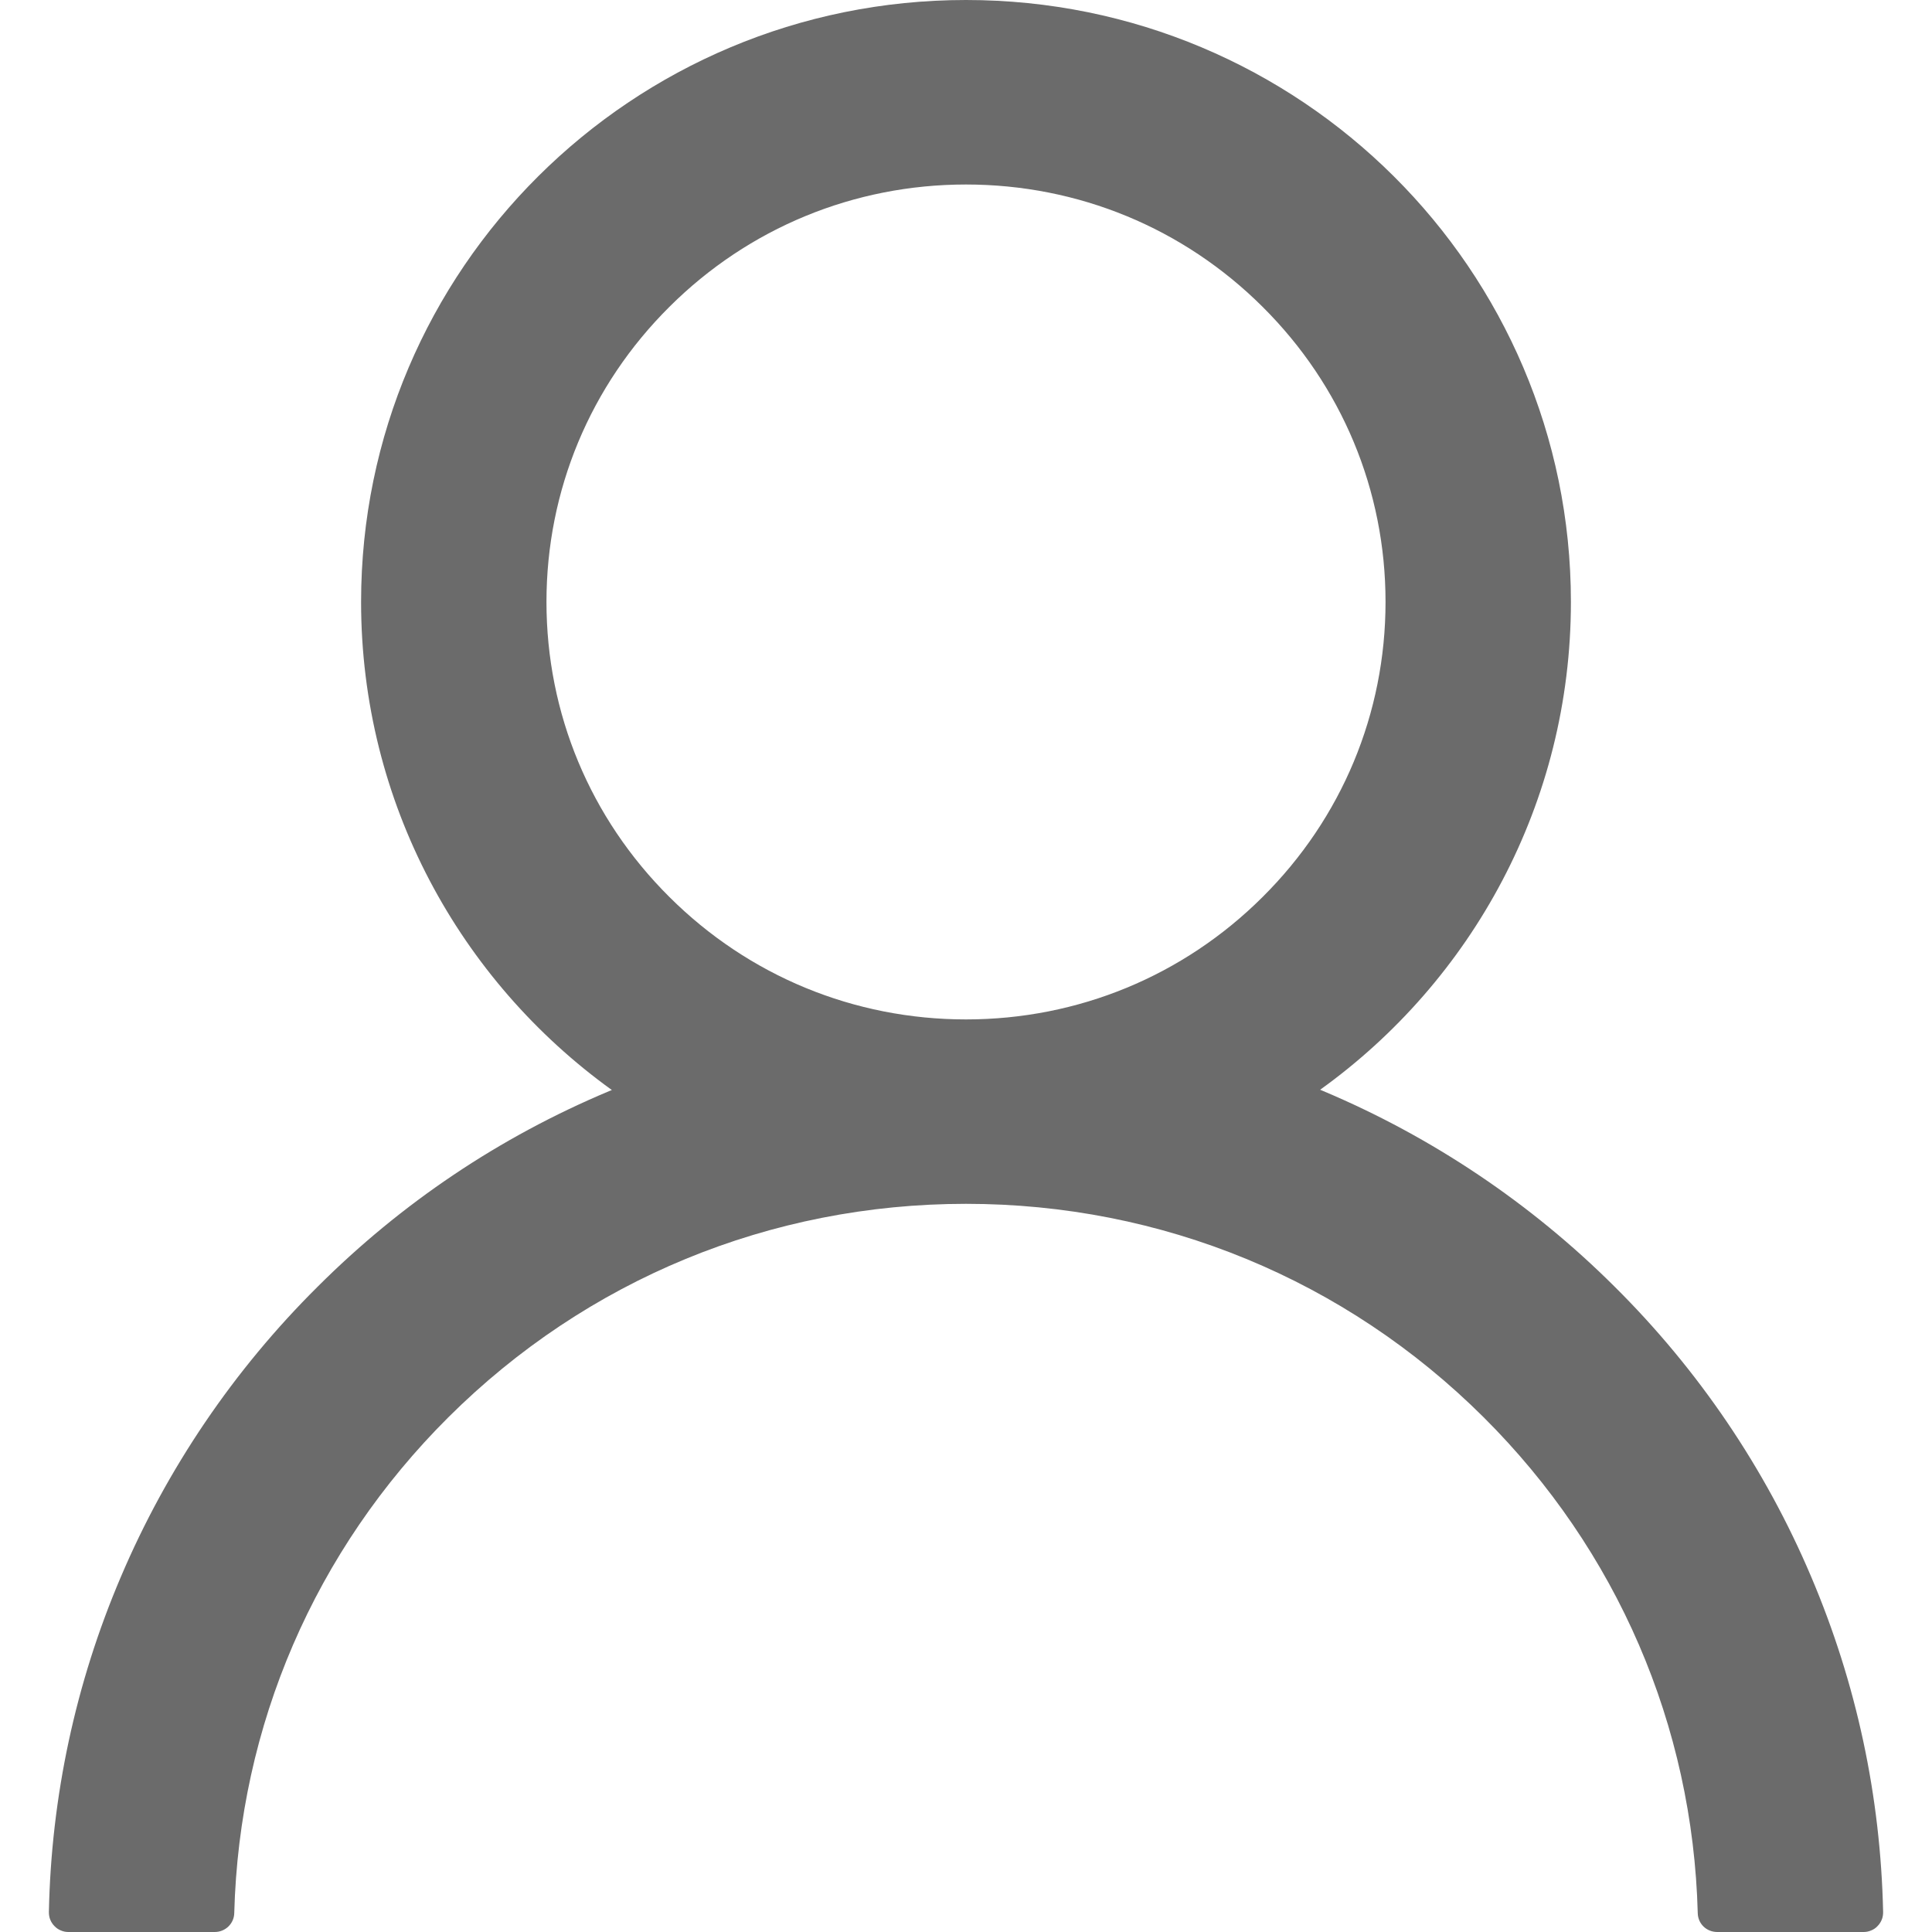
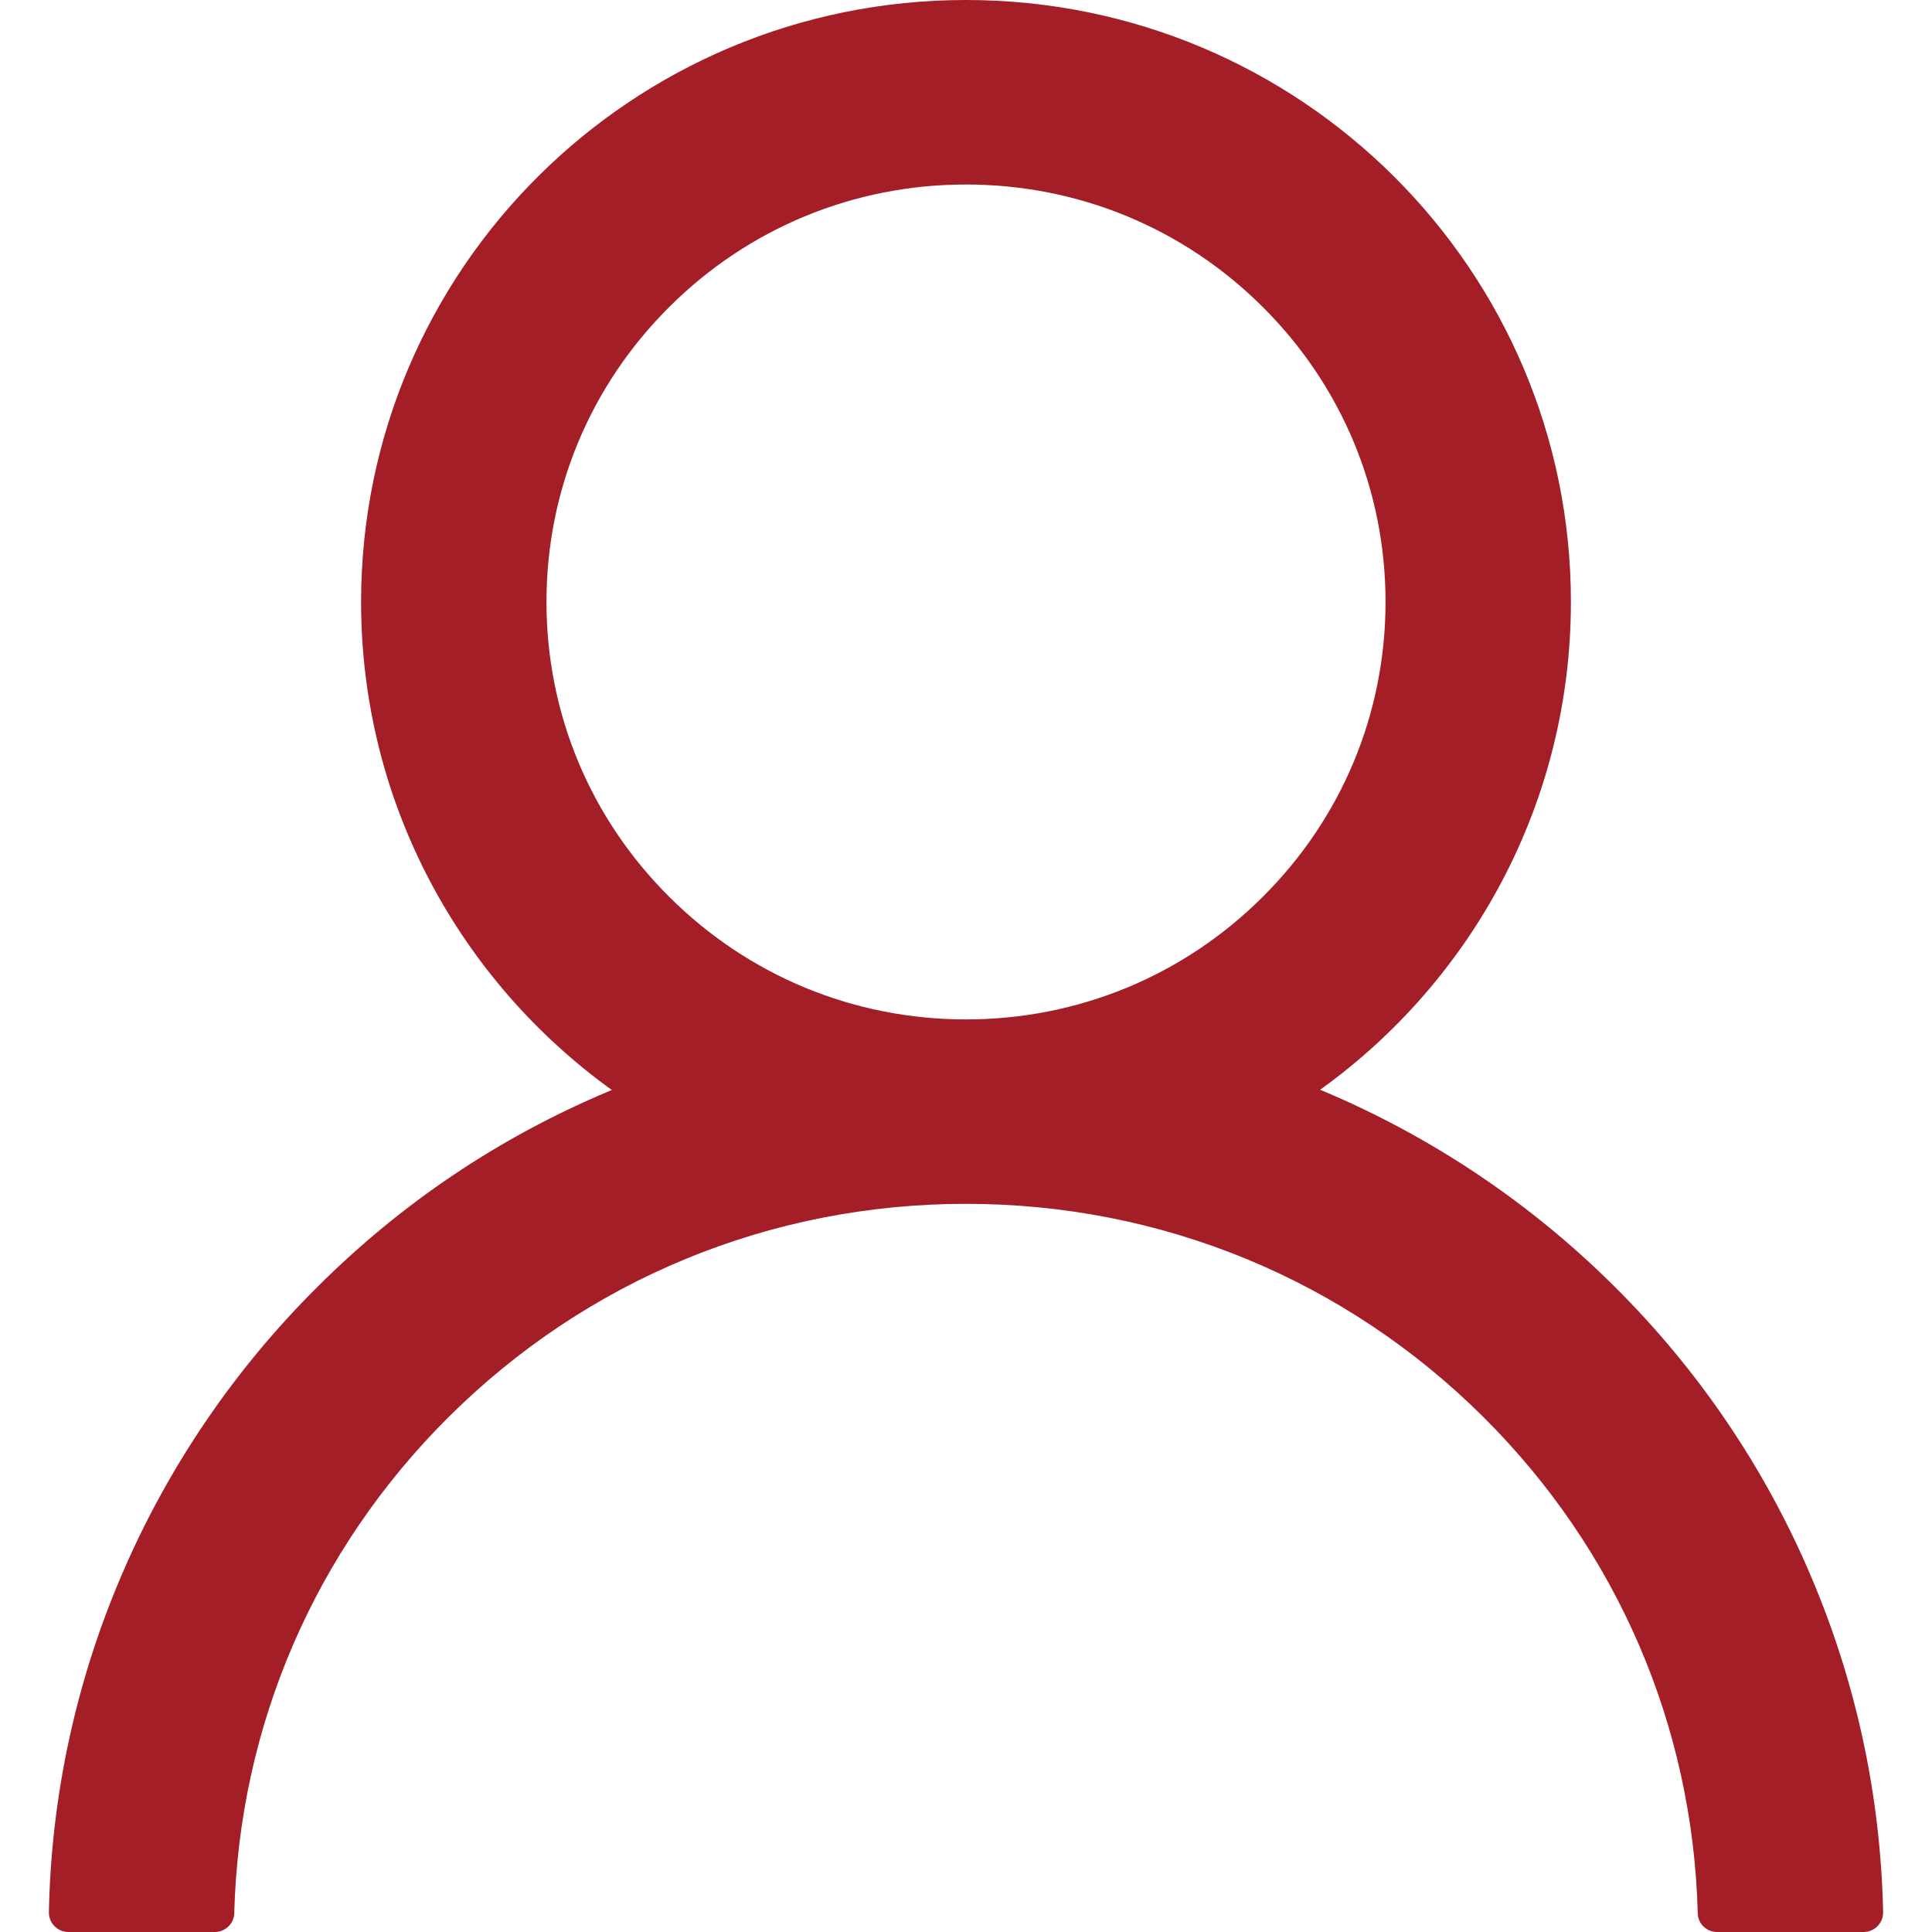
<svg xmlns="http://www.w3.org/2000/svg" width="20" height="20" viewBox="0 0 20 20" fill="none">
-   <path d="M18.749 16.322C18.273 15.199 17.581 14.179 16.714 13.319C15.849 12.457 14.824 11.769 13.697 11.294C13.686 11.289 13.676 11.286 13.666 11.281C15.239 10.151 16.262 8.309 16.262 6.231C16.262 2.789 13.459 0 10 0C6.541 0 3.738 2.789 3.738 6.231C3.738 8.309 4.761 10.151 6.334 11.284C6.324 11.289 6.314 11.291 6.304 11.296C5.172 11.771 4.157 12.452 3.286 13.322C2.42 14.182 1.728 15.202 1.251 16.324C0.782 17.423 0.53 18.601 0.506 19.794C0.506 19.821 0.51 19.848 0.52 19.872C0.53 19.897 0.545 19.92 0.564 19.939C0.583 19.959 0.605 19.974 0.63 19.984C0.655 19.995 0.681 20 0.708 20H2.223C2.334 20 2.423 19.912 2.425 19.804C2.476 17.864 3.259 16.048 4.642 14.671C6.074 13.246 7.975 12.462 10 12.462C12.025 12.462 13.926 13.246 15.358 14.671C16.741 16.048 17.524 17.864 17.575 19.804C17.577 19.915 17.666 20 17.777 20H19.292C19.319 20 19.345 19.995 19.37 19.984C19.395 19.974 19.418 19.959 19.436 19.939C19.455 19.92 19.47 19.897 19.48 19.872C19.49 19.848 19.494 19.821 19.494 19.794C19.468 18.593 19.218 17.425 18.749 16.322ZM10 10.553C8.841 10.553 7.75 10.103 6.93 9.286C6.109 8.47 5.657 7.384 5.657 6.231C5.657 5.078 6.109 3.992 6.93 3.176C7.75 2.359 8.841 1.91 10 1.91C11.159 1.91 12.25 2.359 13.07 3.176C13.891 3.992 14.343 5.078 14.343 6.231C14.343 7.384 13.891 8.47 13.07 9.286C12.25 10.103 11.159 10.553 10 10.553Z" fill="#6B6B6B" />
+   <path d="M18.749 16.322C18.273 15.199 17.581 14.179 16.714 13.319C15.849 12.457 14.824 11.769 13.697 11.294C13.686 11.289 13.676 11.286 13.666 11.281C15.239 10.151 16.262 8.309 16.262 6.231C16.262 2.789 13.459 0 10 0C6.541 0 3.738 2.789 3.738 6.231C3.738 8.309 4.761 10.151 6.334 11.284C6.324 11.289 6.314 11.291 6.304 11.296C5.172 11.771 4.157 12.452 3.286 13.322C2.42 14.182 1.728 15.202 1.251 16.324C0.782 17.423 0.53 18.601 0.506 19.794C0.506 19.821 0.51 19.848 0.52 19.872C0.53 19.897 0.545 19.92 0.564 19.939C0.583 19.959 0.605 19.974 0.63 19.984C0.655 19.995 0.681 20 0.708 20H2.223C2.334 20 2.423 19.912 2.425 19.804C2.476 17.864 3.259 16.048 4.642 14.671C6.074 13.246 7.975 12.462 10 12.462C12.025 12.462 13.926 13.246 15.358 14.671C16.741 16.048 17.524 17.864 17.575 19.804C17.577 19.915 17.666 20 17.777 20H19.292C19.319 20 19.345 19.995 19.37 19.984C19.395 19.974 19.418 19.959 19.436 19.939C19.455 19.92 19.47 19.897 19.48 19.872C19.49 19.848 19.494 19.821 19.494 19.794C19.468 18.593 19.218 17.425 18.749 16.322ZM10 10.553C8.841 10.553 7.75 10.103 6.93 9.286C6.109 8.47 5.657 7.384 5.657 6.231C5.657 5.078 6.109 3.992 6.93 3.176C7.75 2.359 8.841 1.91 10 1.91C11.159 1.91 12.25 2.359 13.07 3.176C13.891 3.992 14.343 5.078 14.343 6.231C14.343 7.384 13.891 8.47 13.07 9.286C12.25 10.103 11.159 10.553 10 10.553Z" fill="#A41E27" />
</svg>
